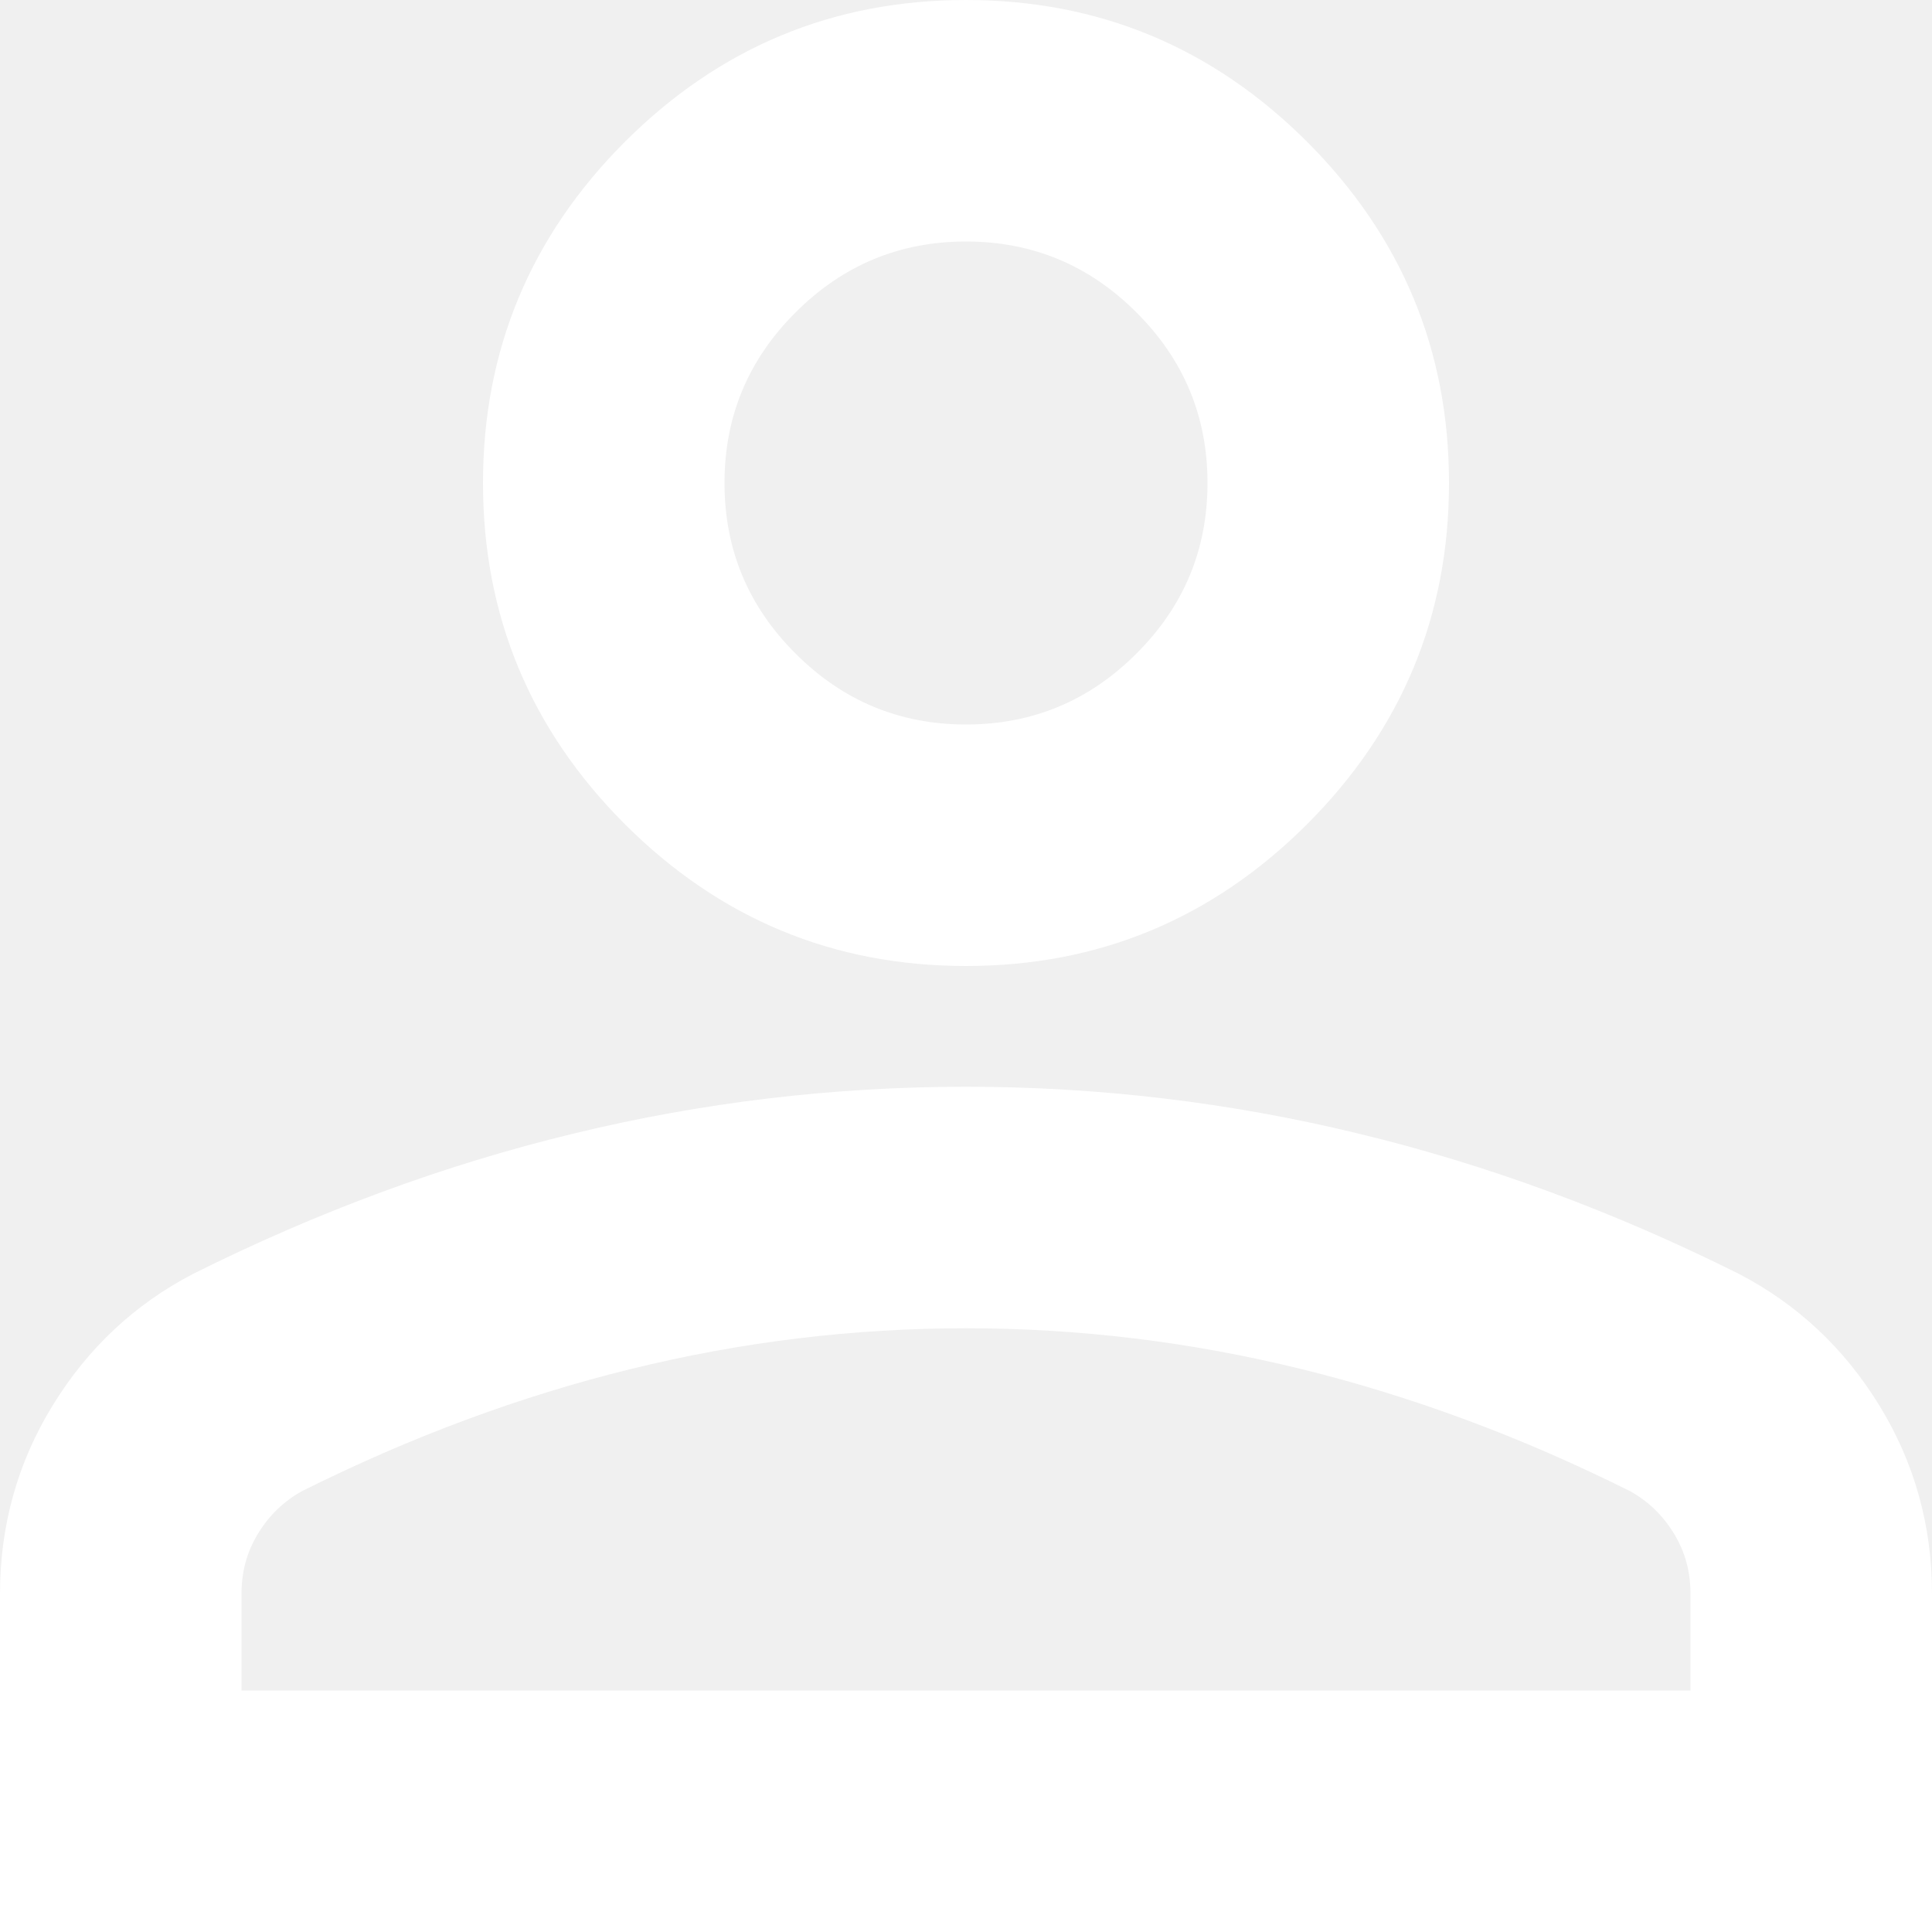
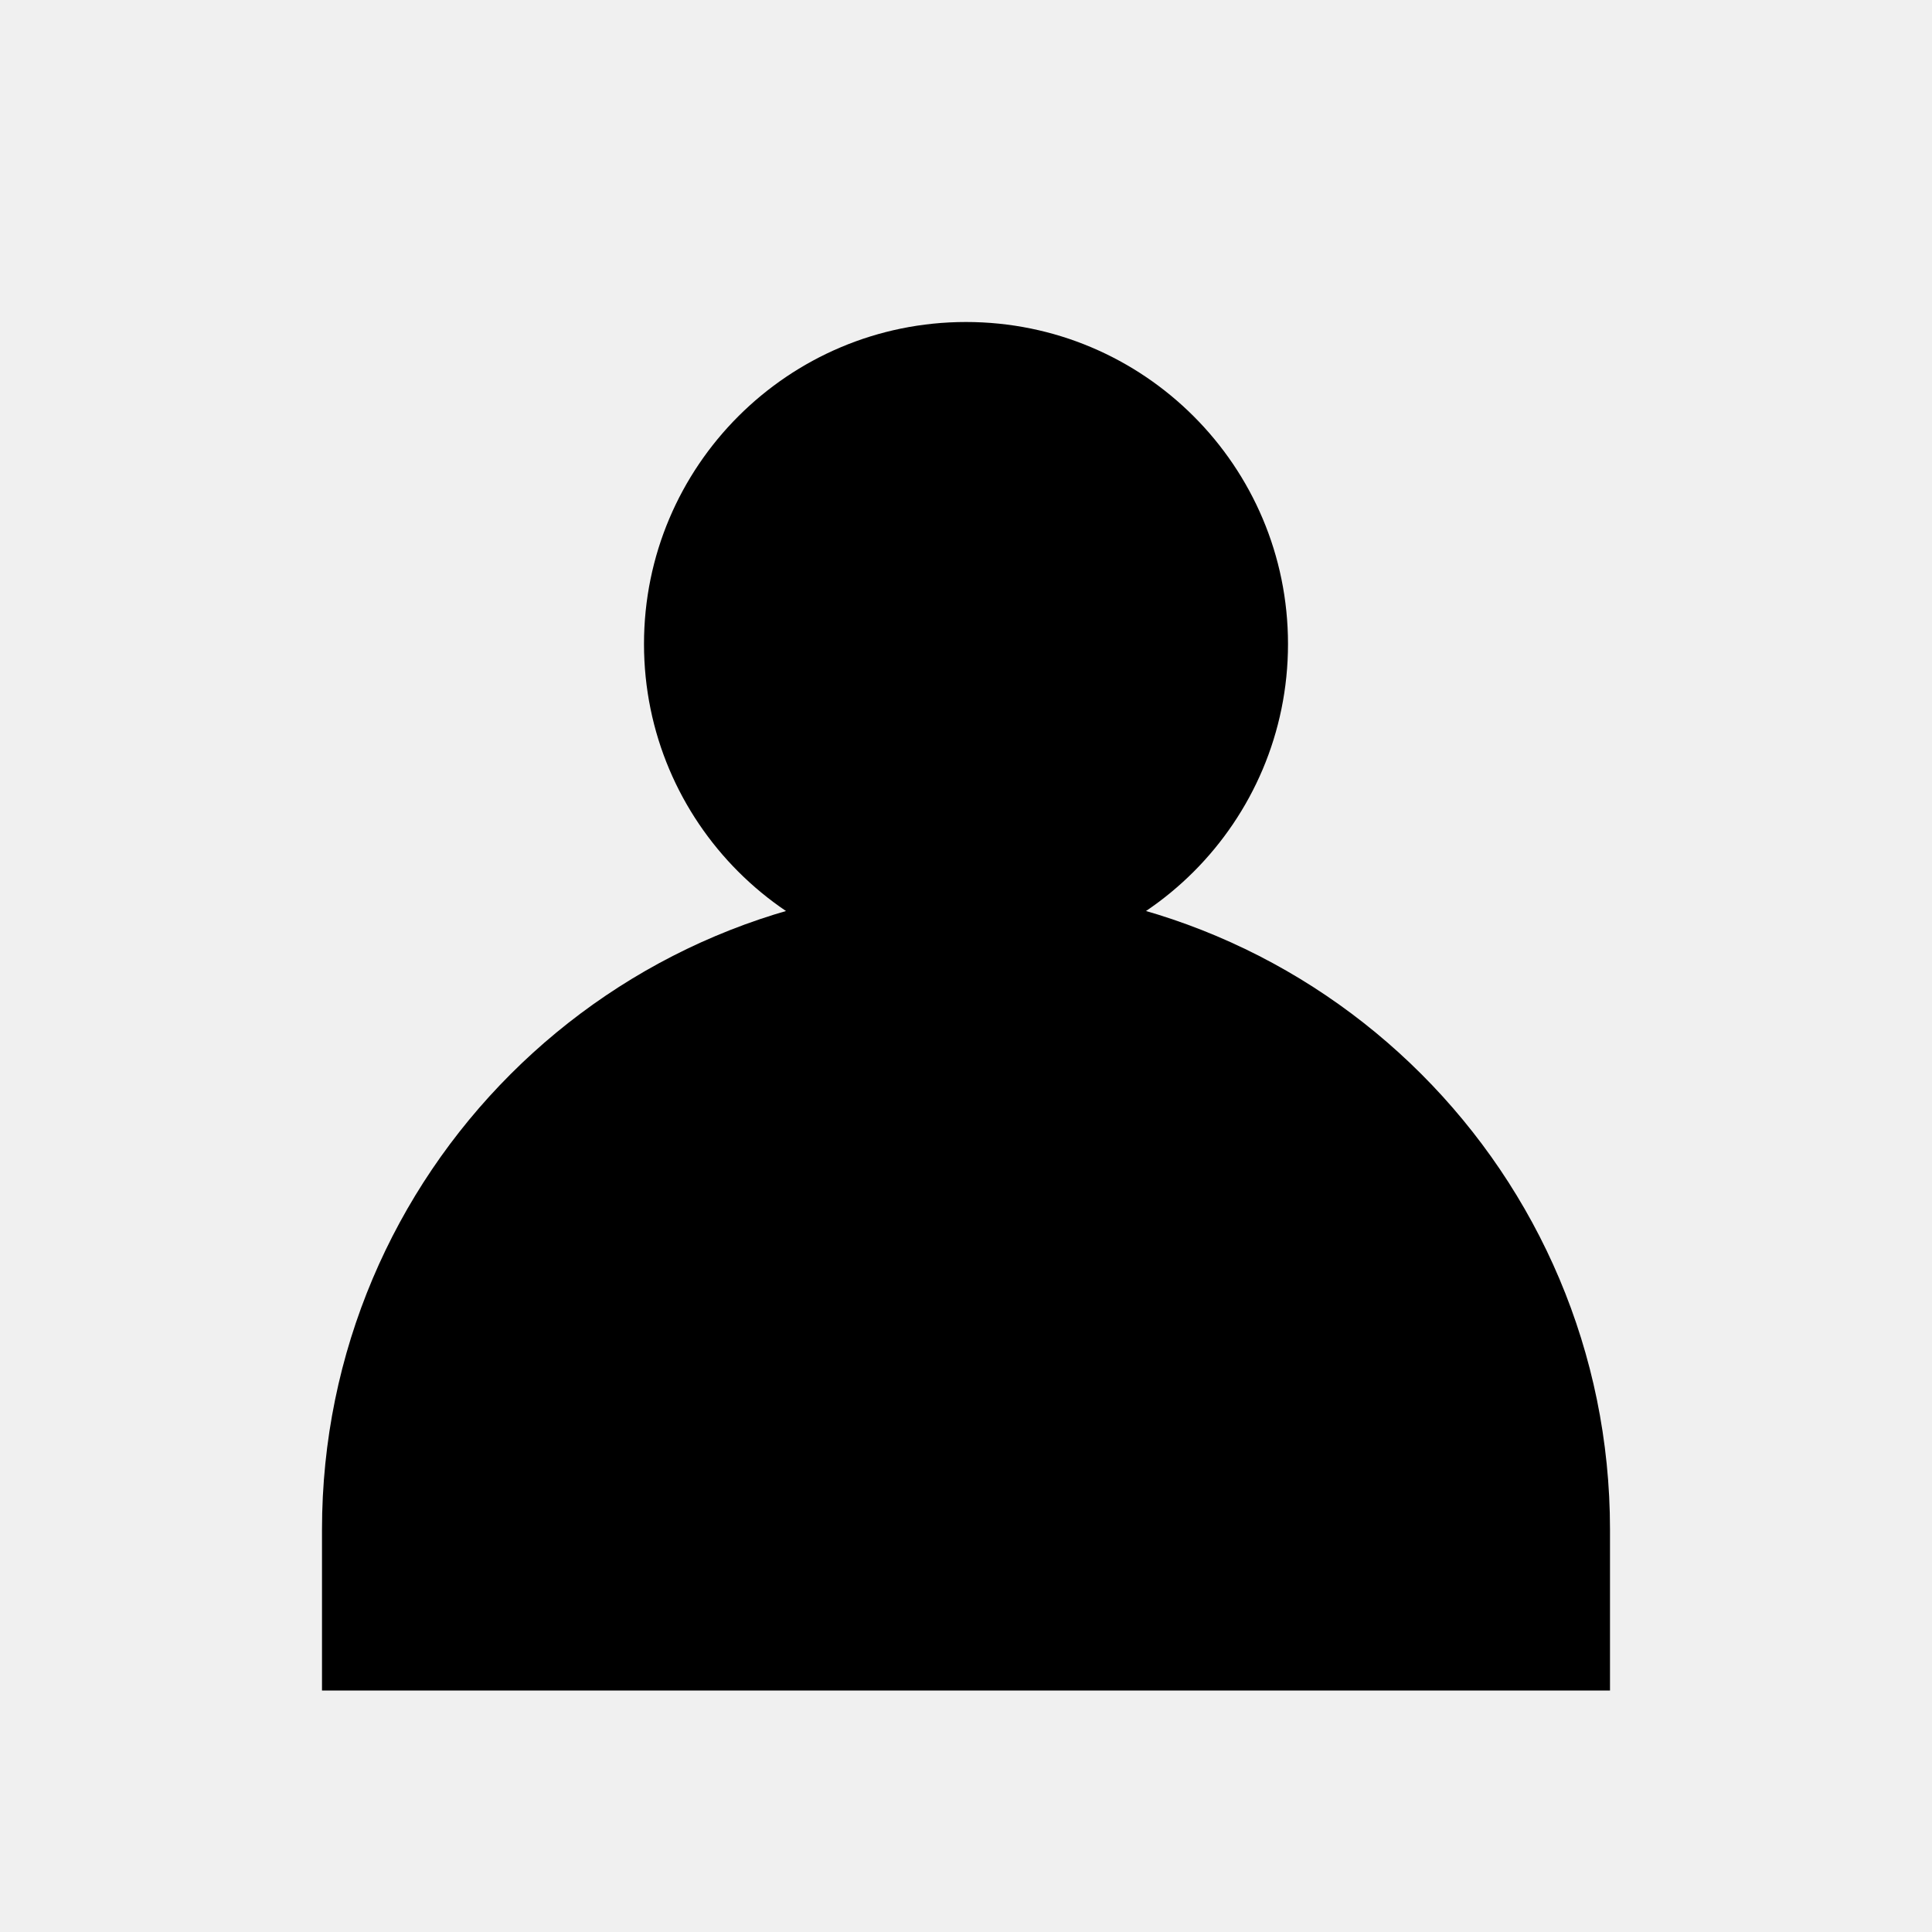
- <svg xmlns="http://www.w3.org/2000/svg" preserveAspectRatio="none" overflow="visible" style="display: block;" width="12" height="12" viewBox="0 0 12 12" fill="none">
-   <g id="Container">
-     <path id="Icon" d="M6 6C5.175 6 4.469 5.706 3.881 5.119C3.294 4.531 3 3.825 3 3C3 2.175 3.294 1.469 3.881 0.881C4.469 0.294 5.175 0 6 0C6.825 0 7.531 0.294 8.119 0.881C8.706 1.469 9 2.175 9 3C9 3.825 8.706 4.531 8.119 5.119C7.531 5.706 6.825 6 6 6V6M0 12V9.9C0 9.475 0.109 9.084 0.328 8.728C0.547 8.372 0.838 8.1 1.2 7.912C1.975 7.525 2.763 7.234 3.562 7.041C4.362 6.847 5.175 6.75 6 6.75C6.825 6.75 7.638 6.847 8.438 7.041C9.238 7.234 10.025 7.525 10.8 7.912C11.162 8.1 11.453 8.372 11.672 8.728C11.891 9.084 12 9.475 12 9.9V12H0V12M1.5 10.5H10.5V9.9C10.5 9.762 10.466 9.637 10.397 9.525C10.328 9.412 10.238 9.325 10.125 9.262C9.45 8.925 8.769 8.672 8.081 8.503C7.394 8.334 6.7 8.25 6 8.25C5.3 8.25 4.606 8.334 3.919 8.503C3.231 8.672 2.55 8.925 1.875 9.262C1.762 9.325 1.672 9.412 1.603 9.525C1.534 9.637 1.5 9.762 1.5 9.9V10.5V10.5M6 4.5C6.412 4.5 6.766 4.353 7.059 4.059C7.353 3.766 7.5 3.413 7.5 3C7.5 2.587 7.353 2.234 7.059 1.941C6.766 1.647 6.412 1.5 6 1.5C5.588 1.5 5.234 1.647 4.941 1.941C4.647 2.234 4.5 2.587 4.5 3C4.5 3.413 4.647 3.766 4.941 4.059C5.234 4.353 5.588 4.5 6 4.5V4.5M6 3V3V3V3V3V3V3V3V3V3M6 10.5V10.5V10.5V10.5V10.5V10.5V10.5V10.5V10.5V10.5V10.5V10.5V10.5" fill="white" />
-   </g>
+ <svg xmlns="http://www.w3.org/2000/svg" viewBox="0 0 24 24" fill="none" aria-hidden="true">
+   <circle cx="12" cy="8" r="4" fill="currentColor" />
+   <path d="M4 21v-2a8 8 0 0 1 16 0v2H4Z" fill="currentColor" />
</svg>
